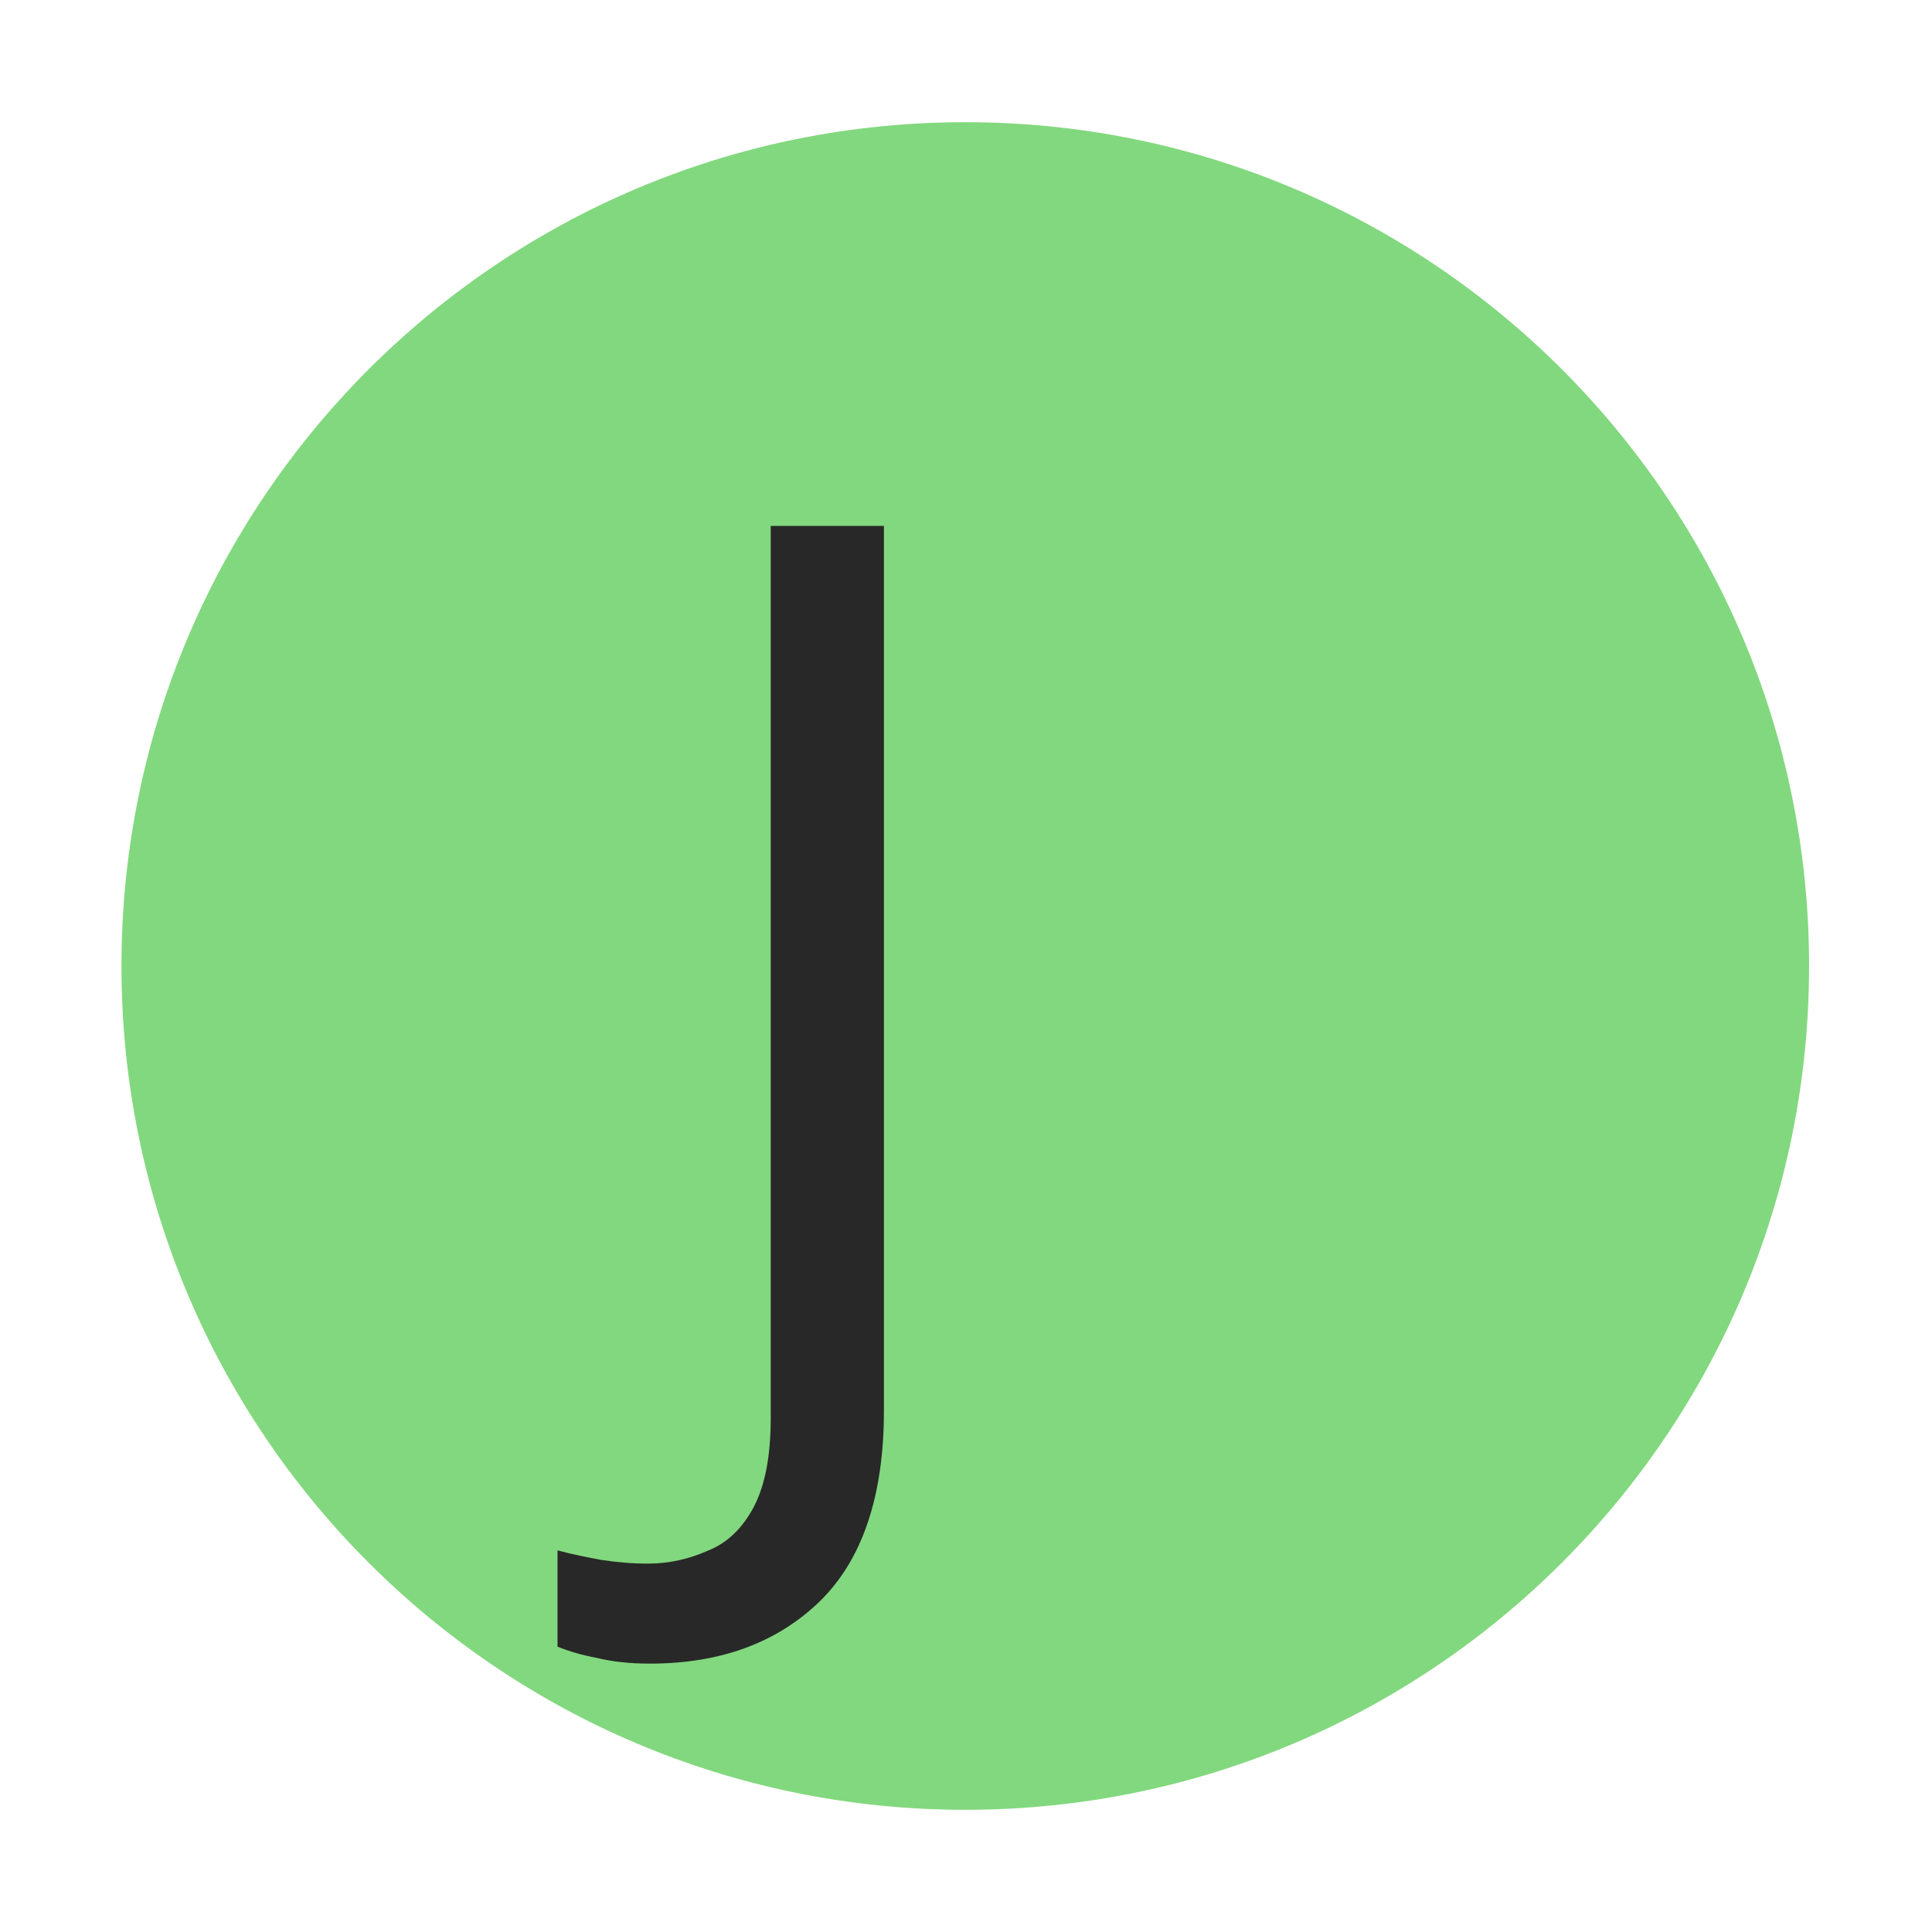
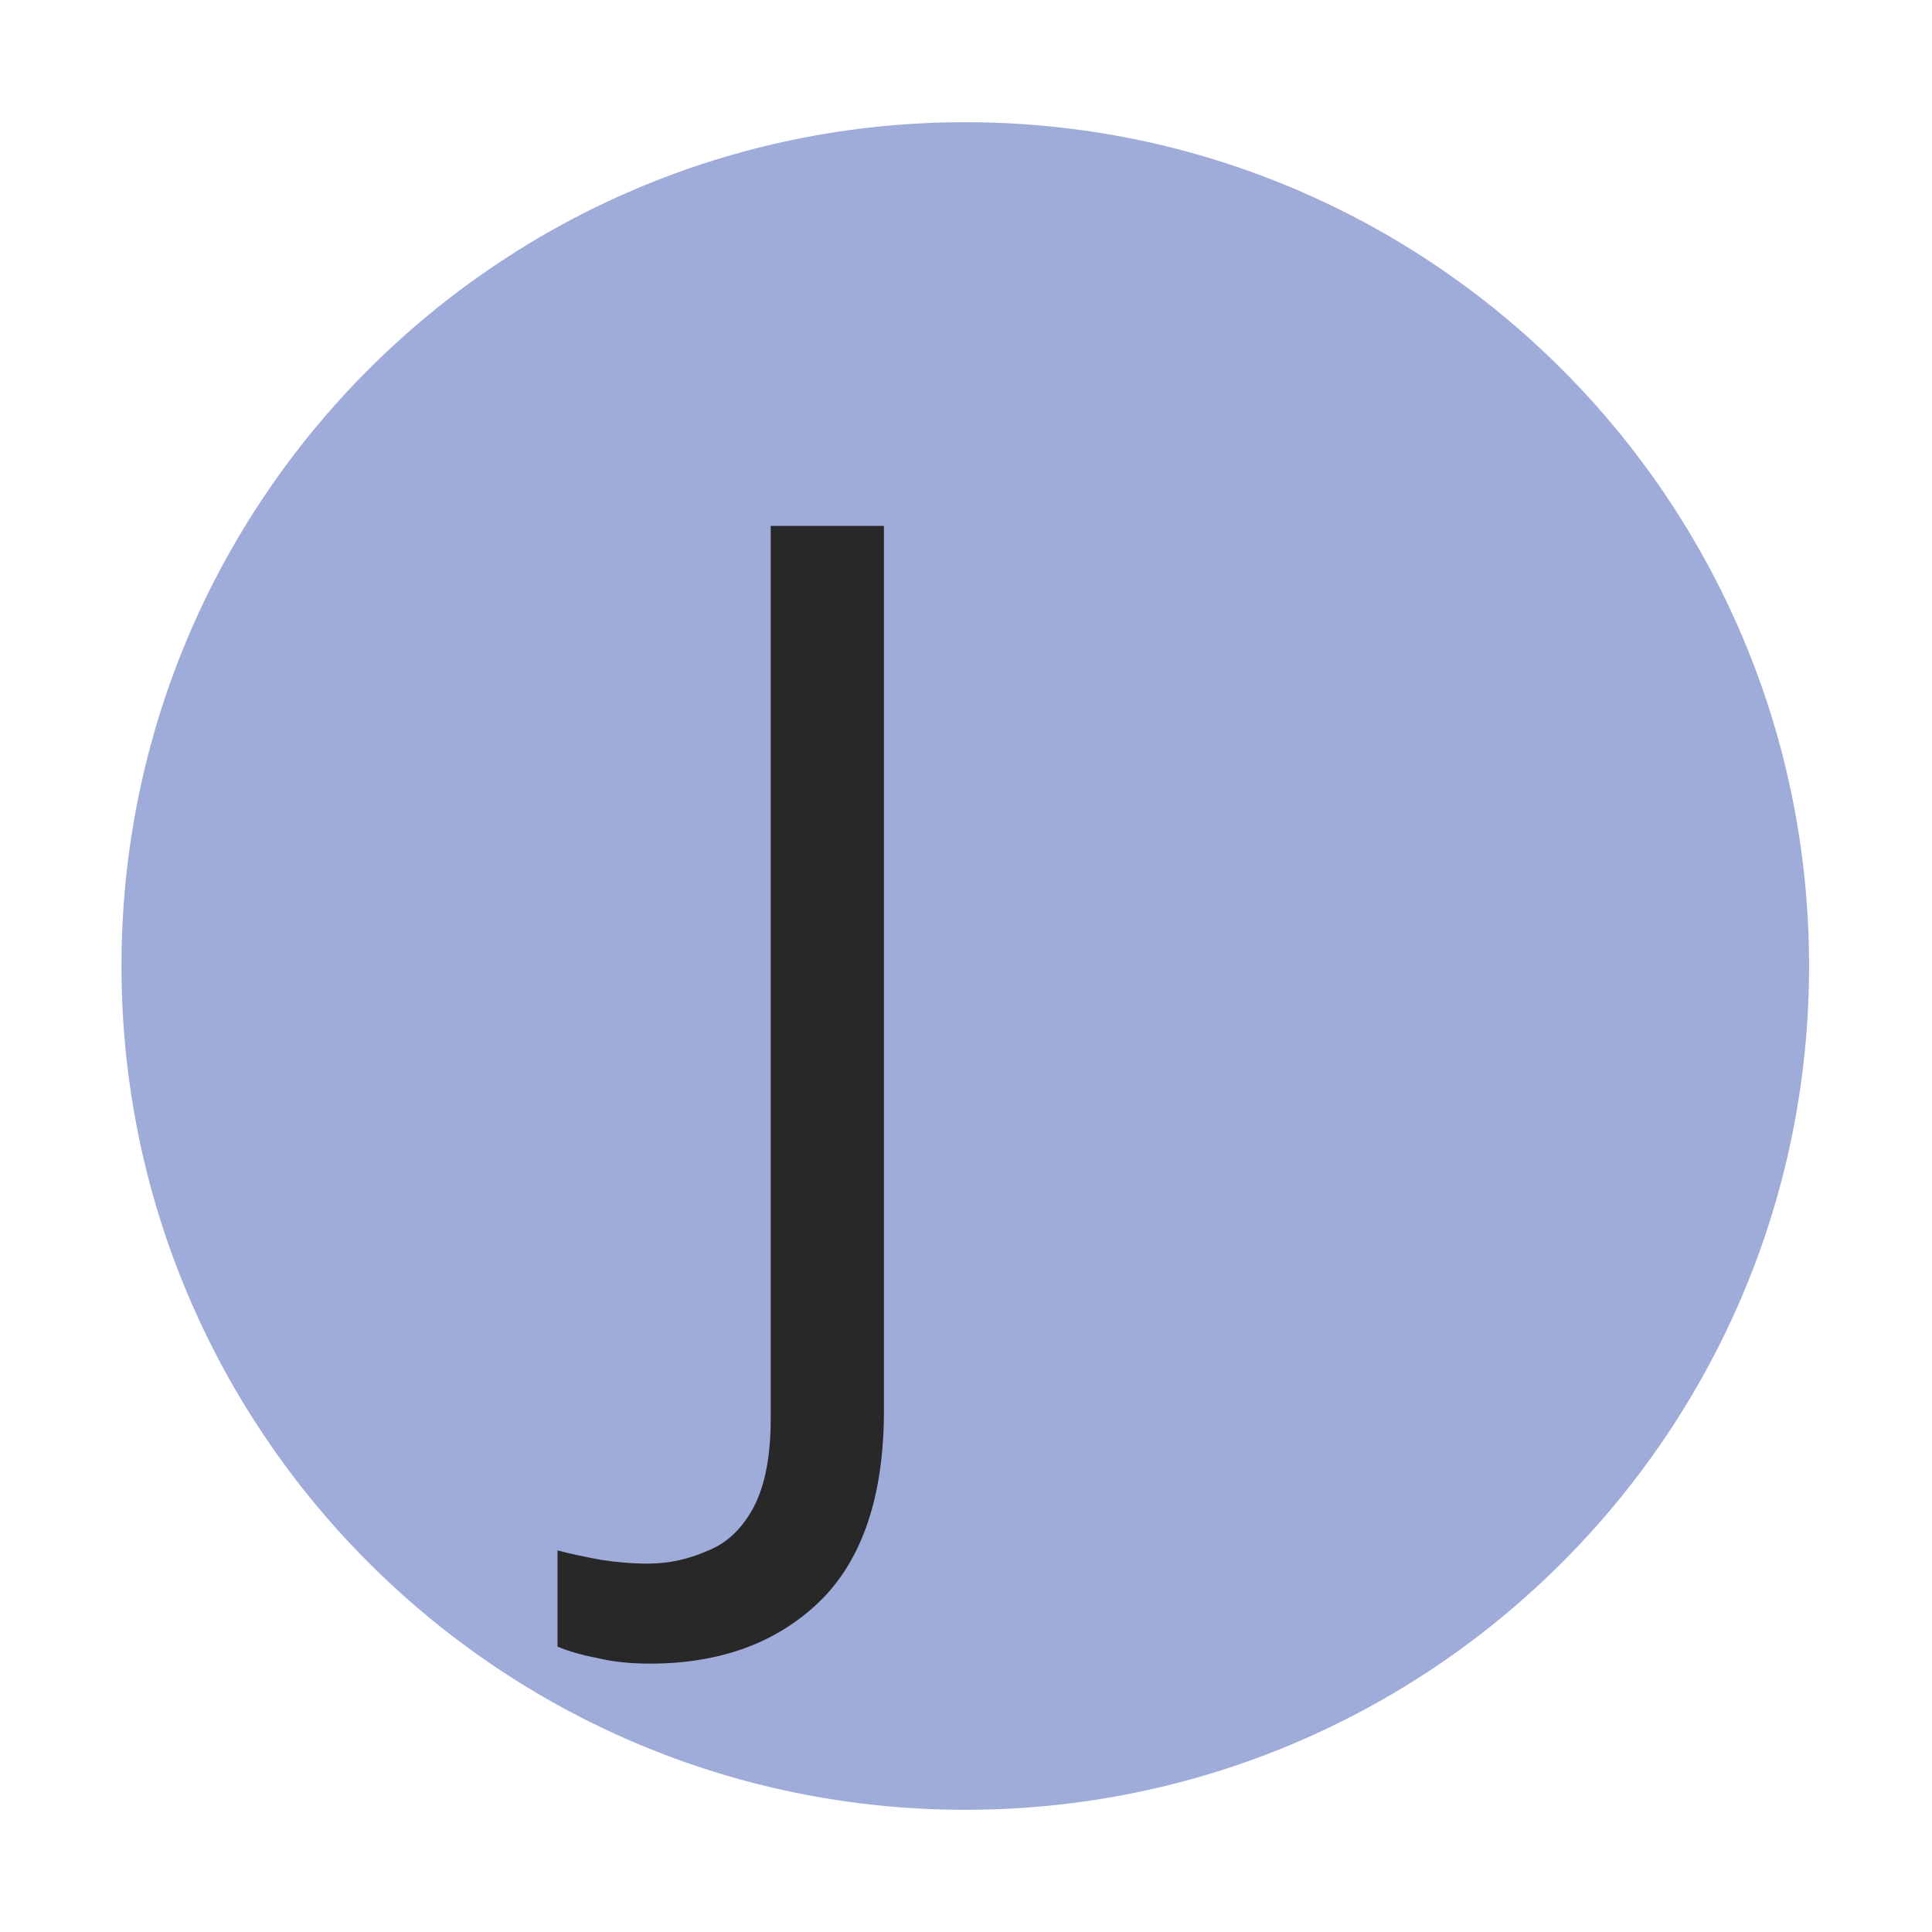
<svg xmlns="http://www.w3.org/2000/svg" width="100%" height="100%" viewBox="0 0 16 16" version="1.1" xml:space="preserve" style="fill-rule:evenodd;clip-rule:evenodd;stroke-linejoin:round;stroke-miterlimit:2;">
  <rect id="Few-changes" x="0" y="0" width="16" height="16" style="fill:none;" />
-   <circle cx="7.994" cy="8" r="6.988" style="fill:#82d87e;" />
+   <circle cx="7.994" cy="8" r="6.988" style="fill:#9fabd9;" />
  <text x="5.431px" y="11.793px" style="font-family:'Montserrat-Regular', 'Montserrat';font-size:10.417px;fill:#282828;">J</text>
</svg>
